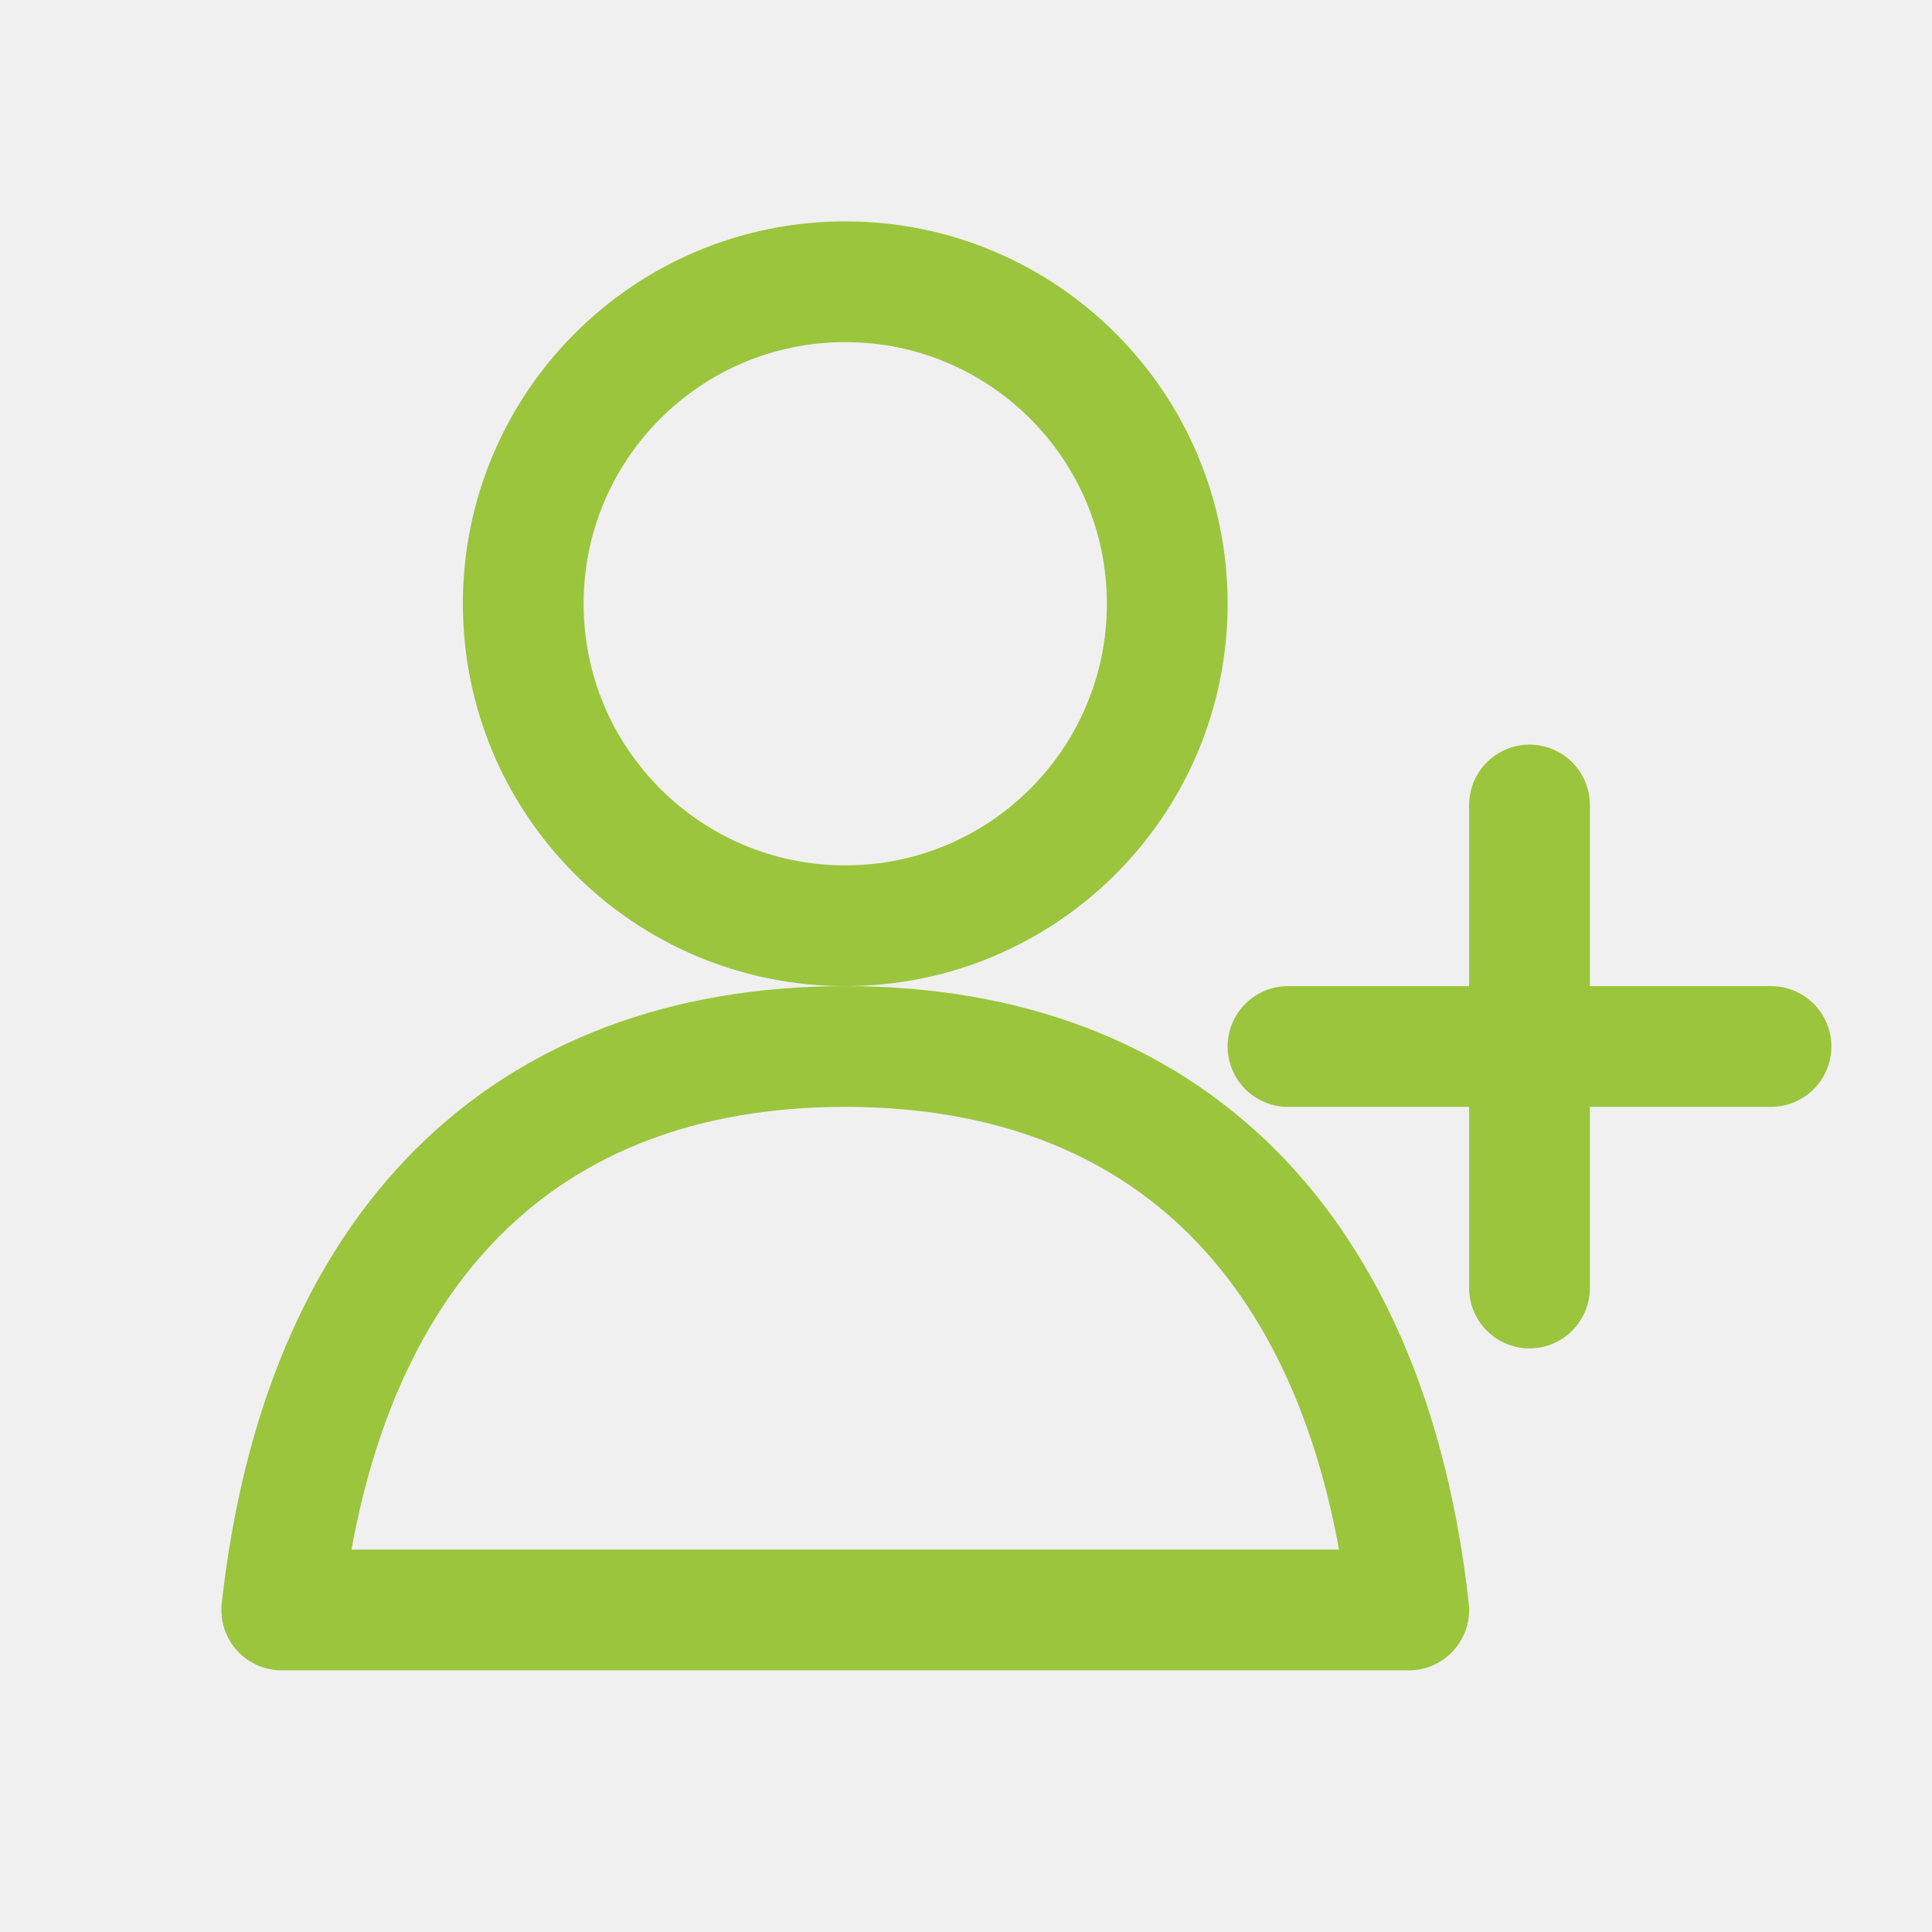
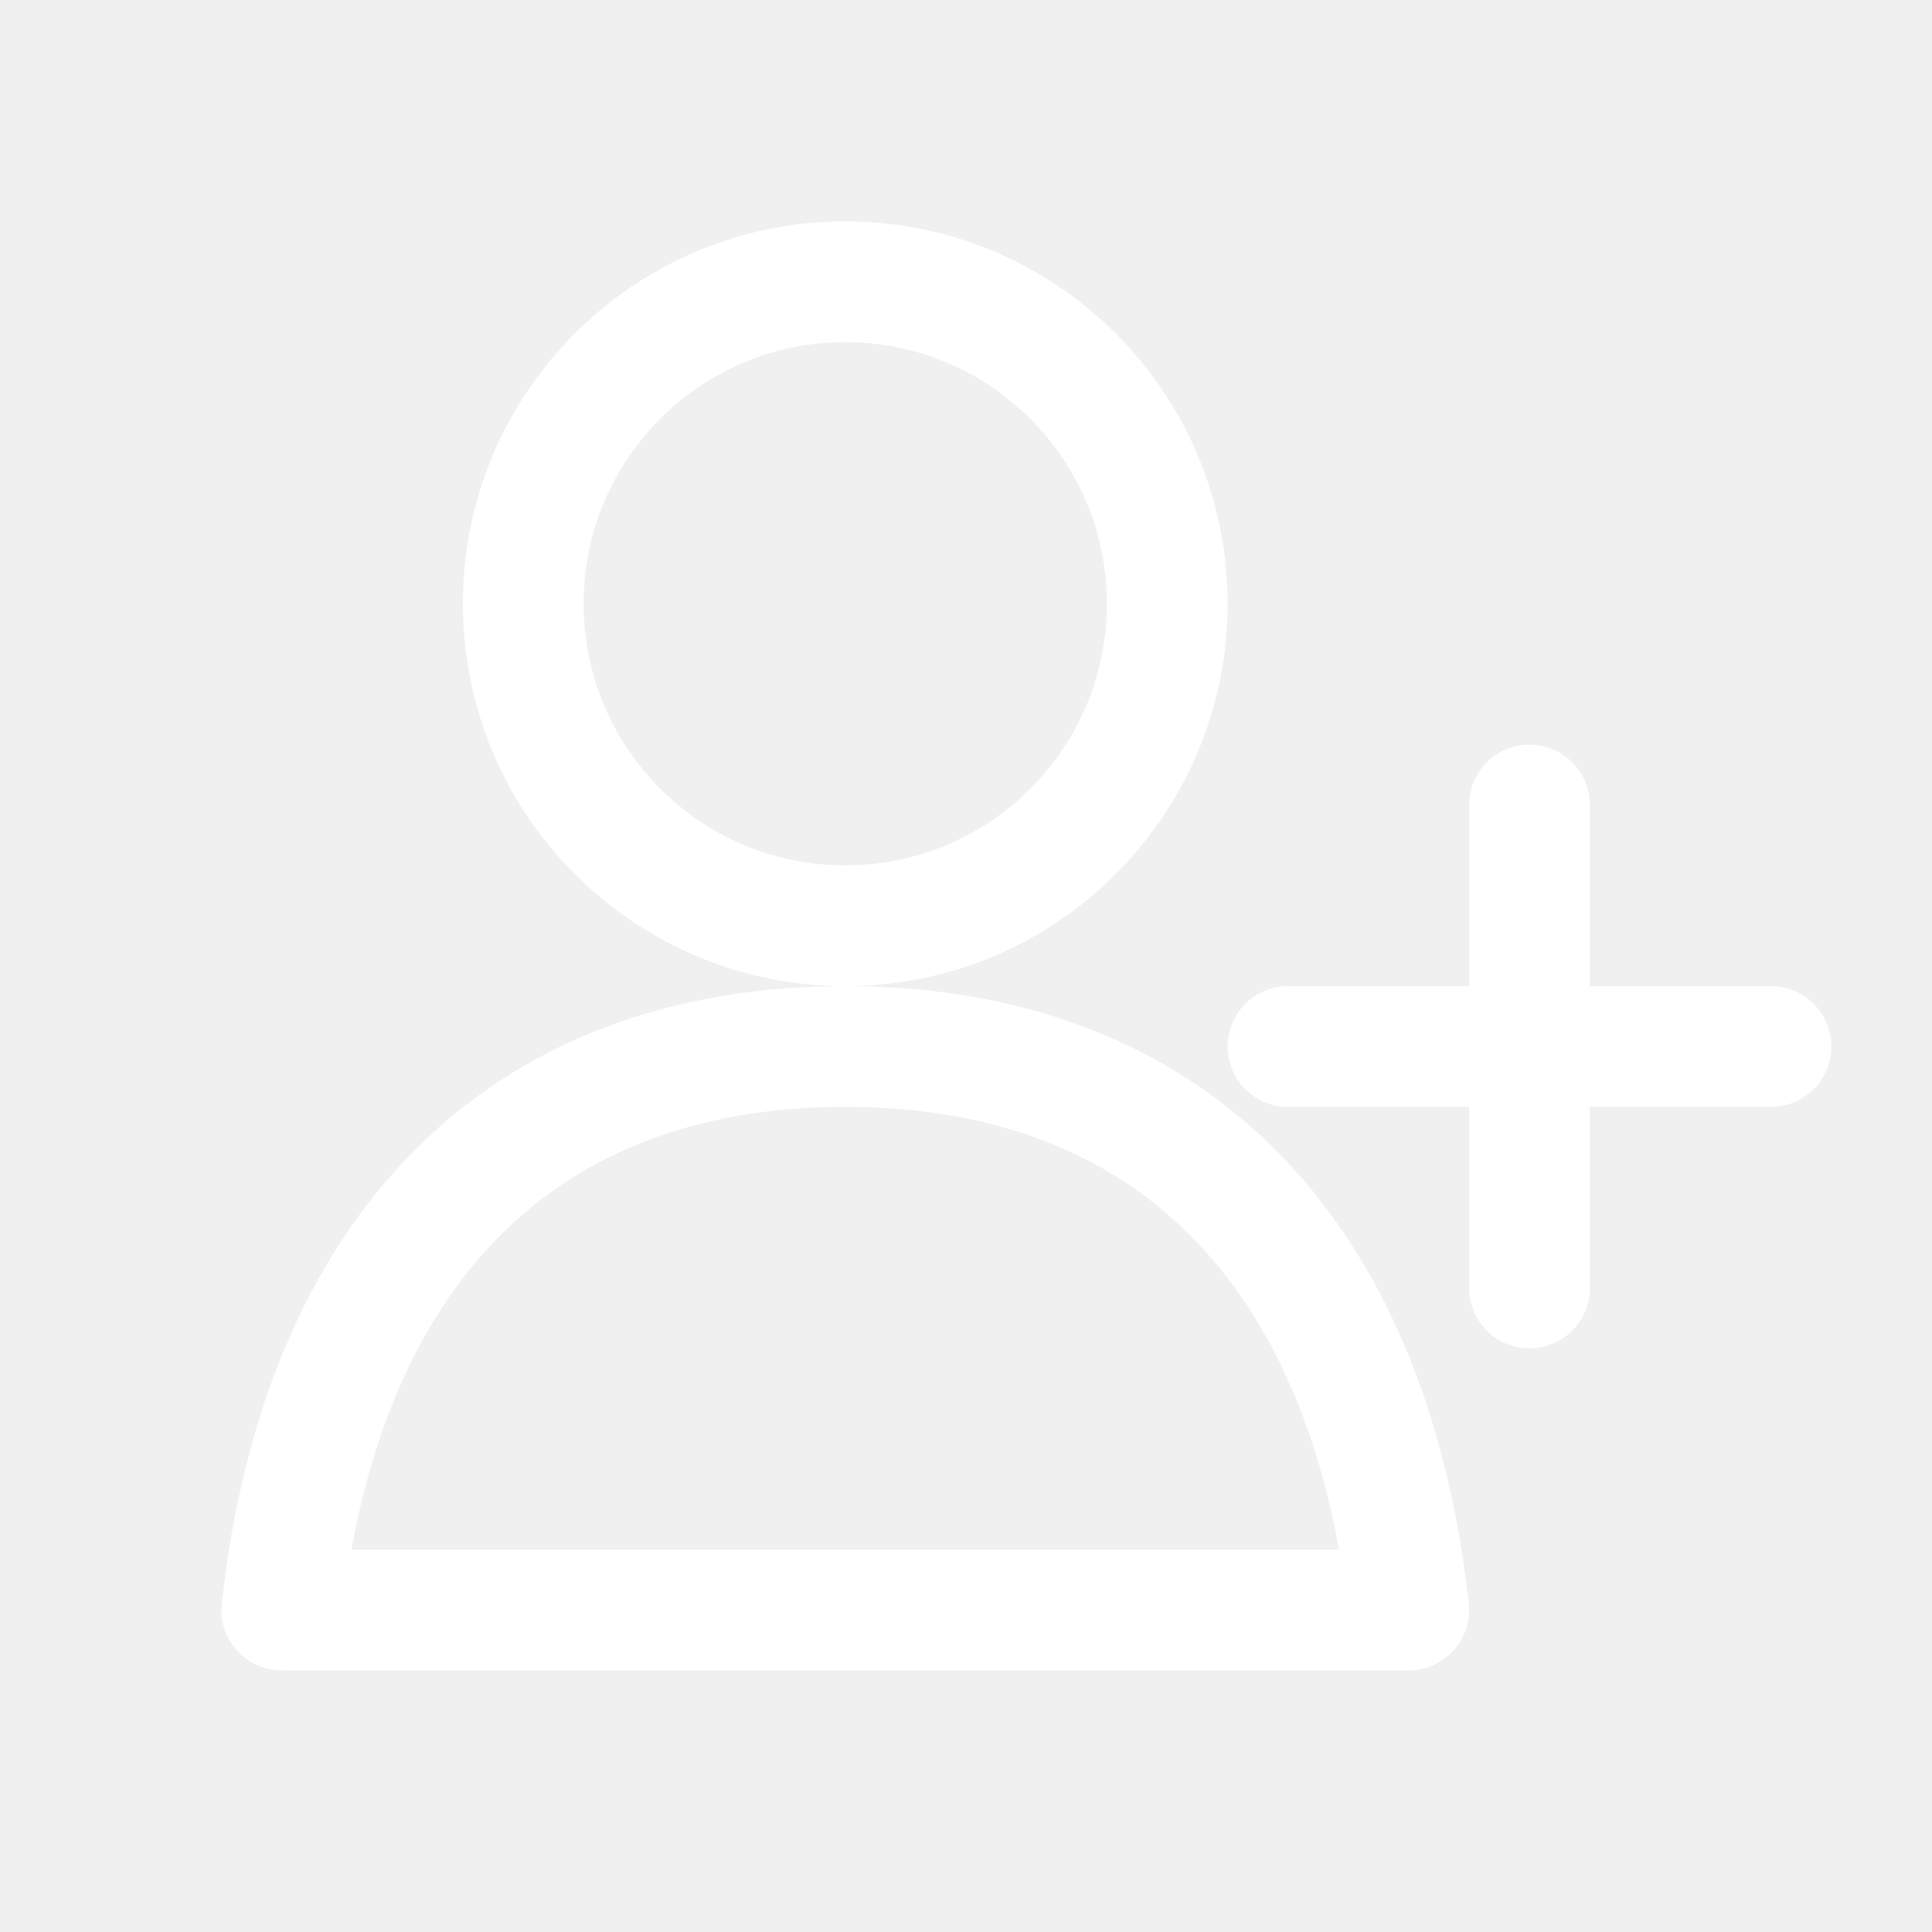
<svg xmlns="http://www.w3.org/2000/svg" viewBox="0 0 48 48" role="img" aria-label="Tag a friend">
-   <circle fill="none" stroke="#9BC53D" stroke-width="3" stroke-linecap="round" stroke-linejoin="round" cx="21" cy="15" r="8" />
-   <path fill="none" stroke="#9BC53D" stroke-width="3" stroke-linecap="round" stroke-linejoin="round" d="M7 40c1-9 6-14 14-14s13 5 14 14H7Z M38 20v12M32 26h12" />
+   <circle fill="none" stroke="#FFFFFF" stroke-width="3" stroke-linecap="round" stroke-linejoin="round" cx="21" cy="15" r="8" />
+   <path fill="none" stroke="#FFFFFF" stroke-width="3" stroke-linecap="round" stroke-linejoin="round" d="M7 40c1-9 6-14 14-14s13 5 14 14H7Z M38 20v12M32 26h12" />
</svg>
